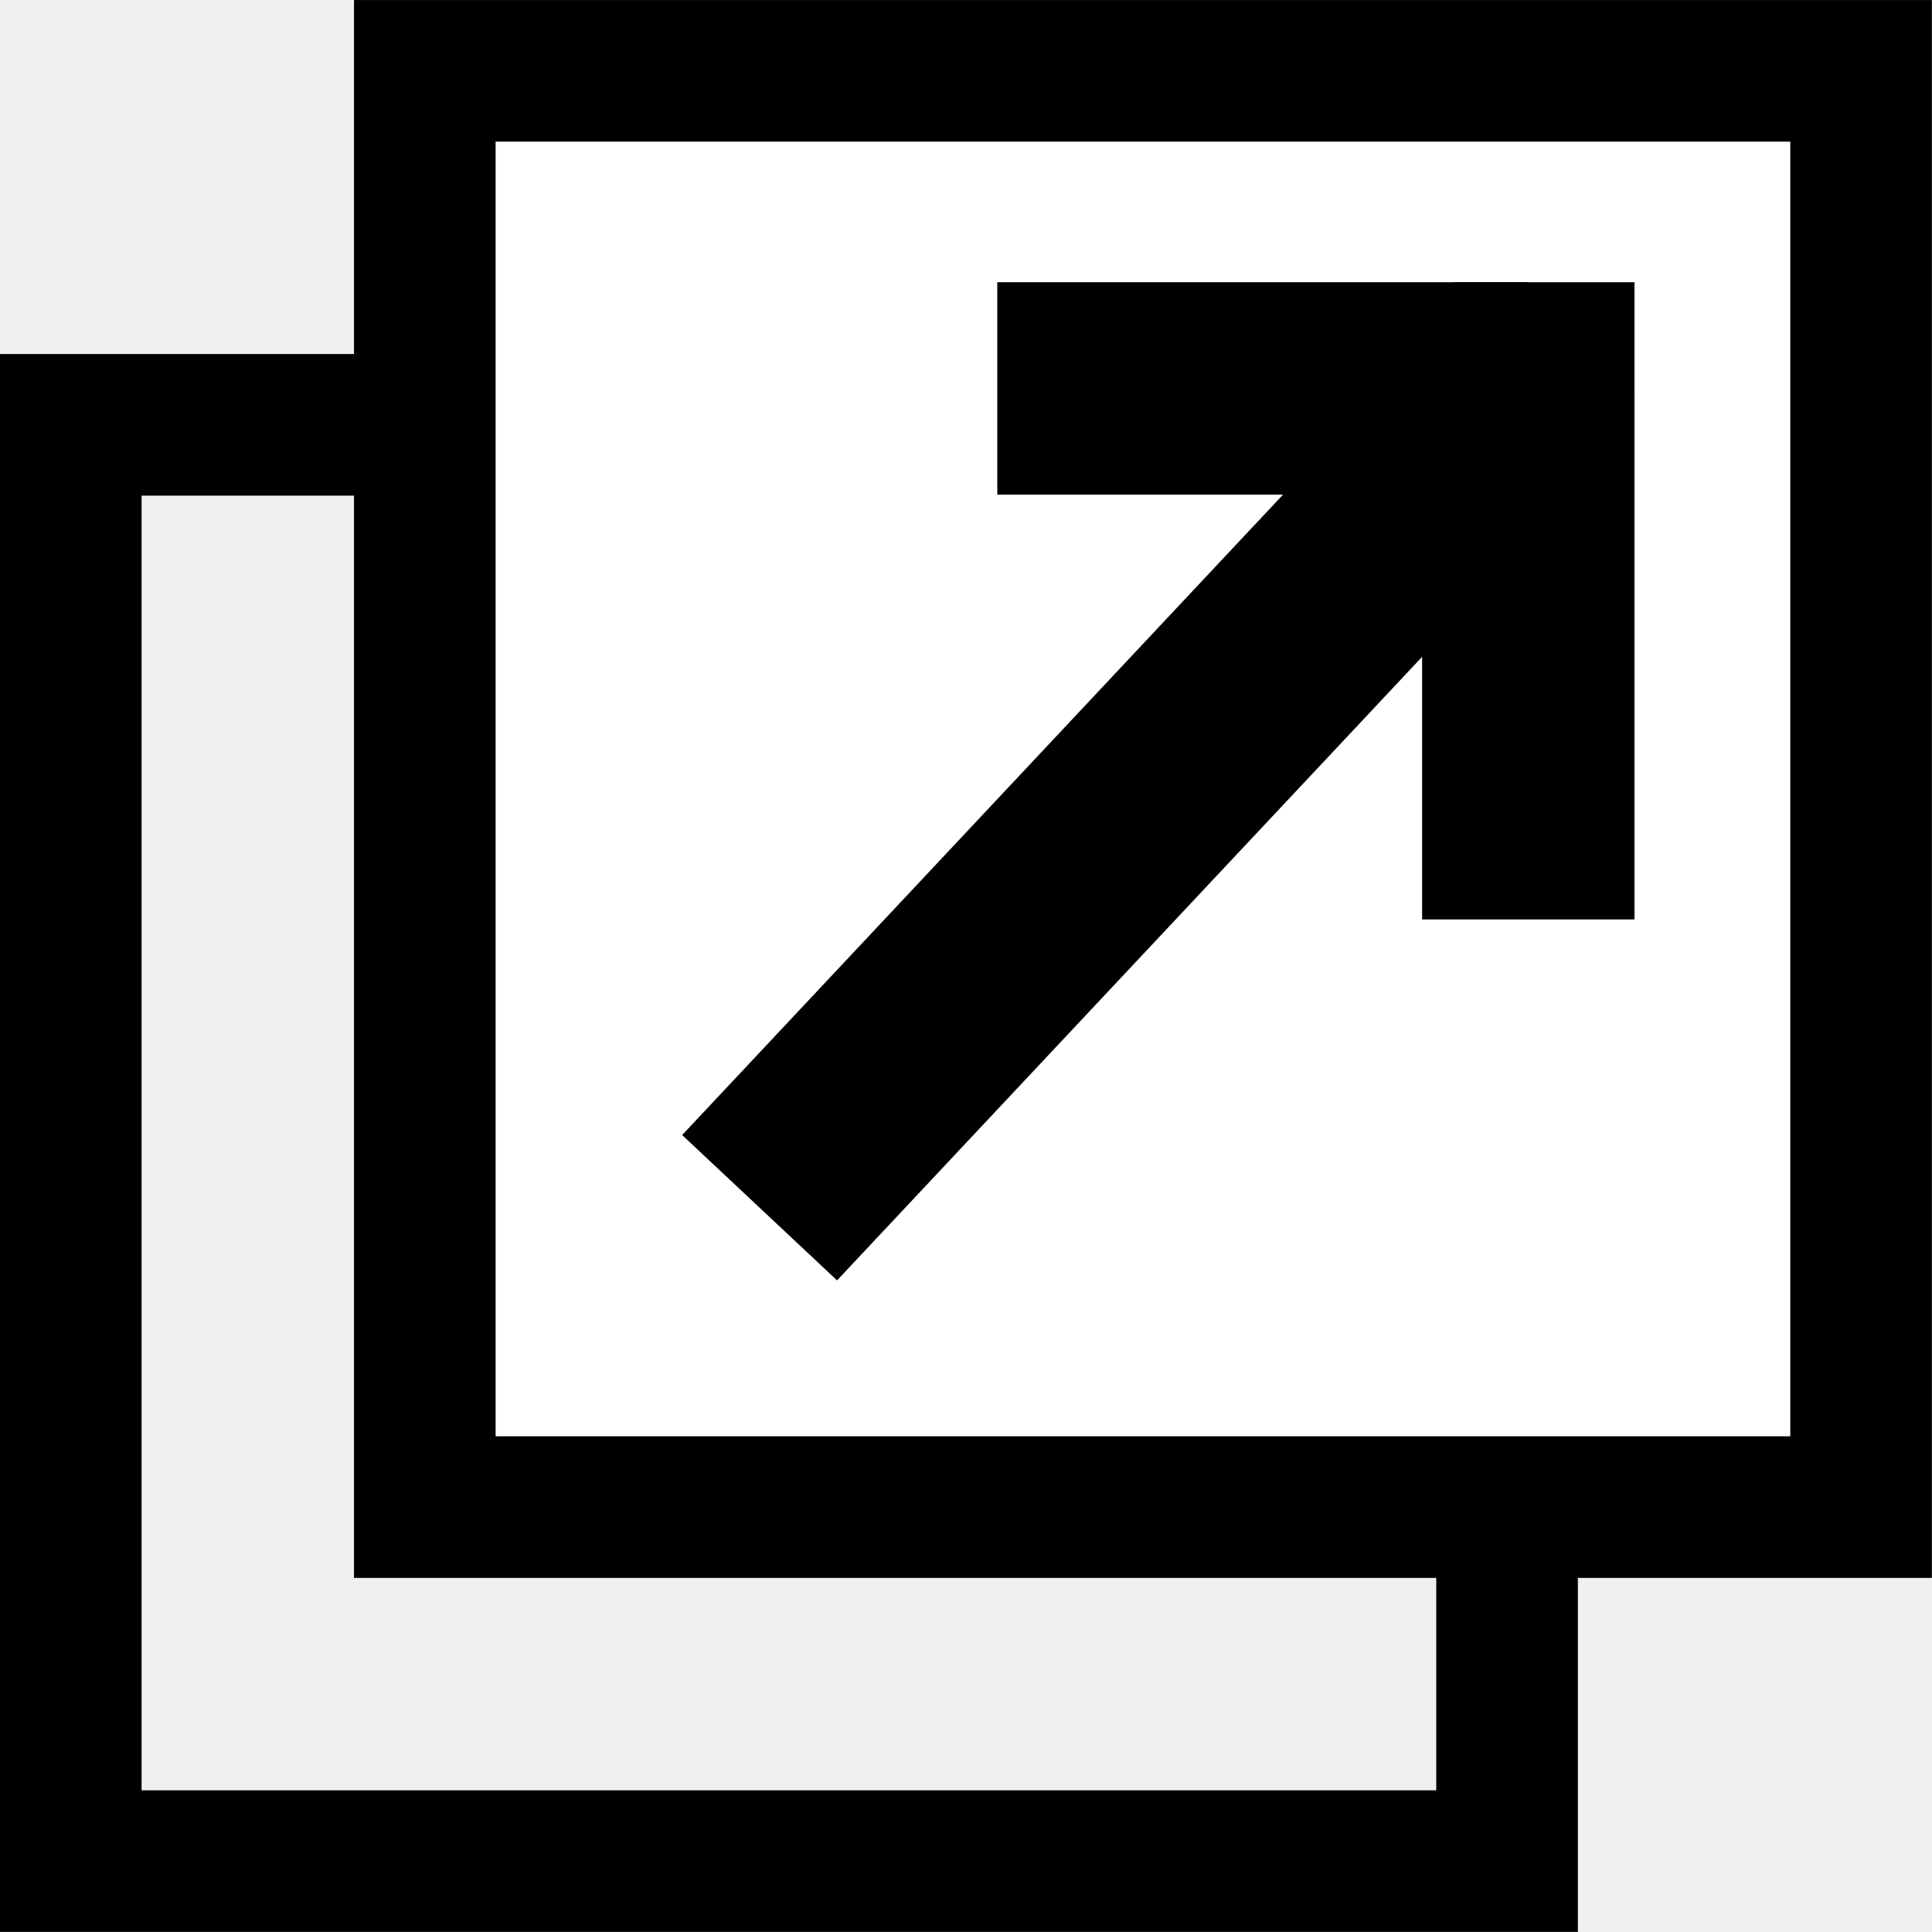
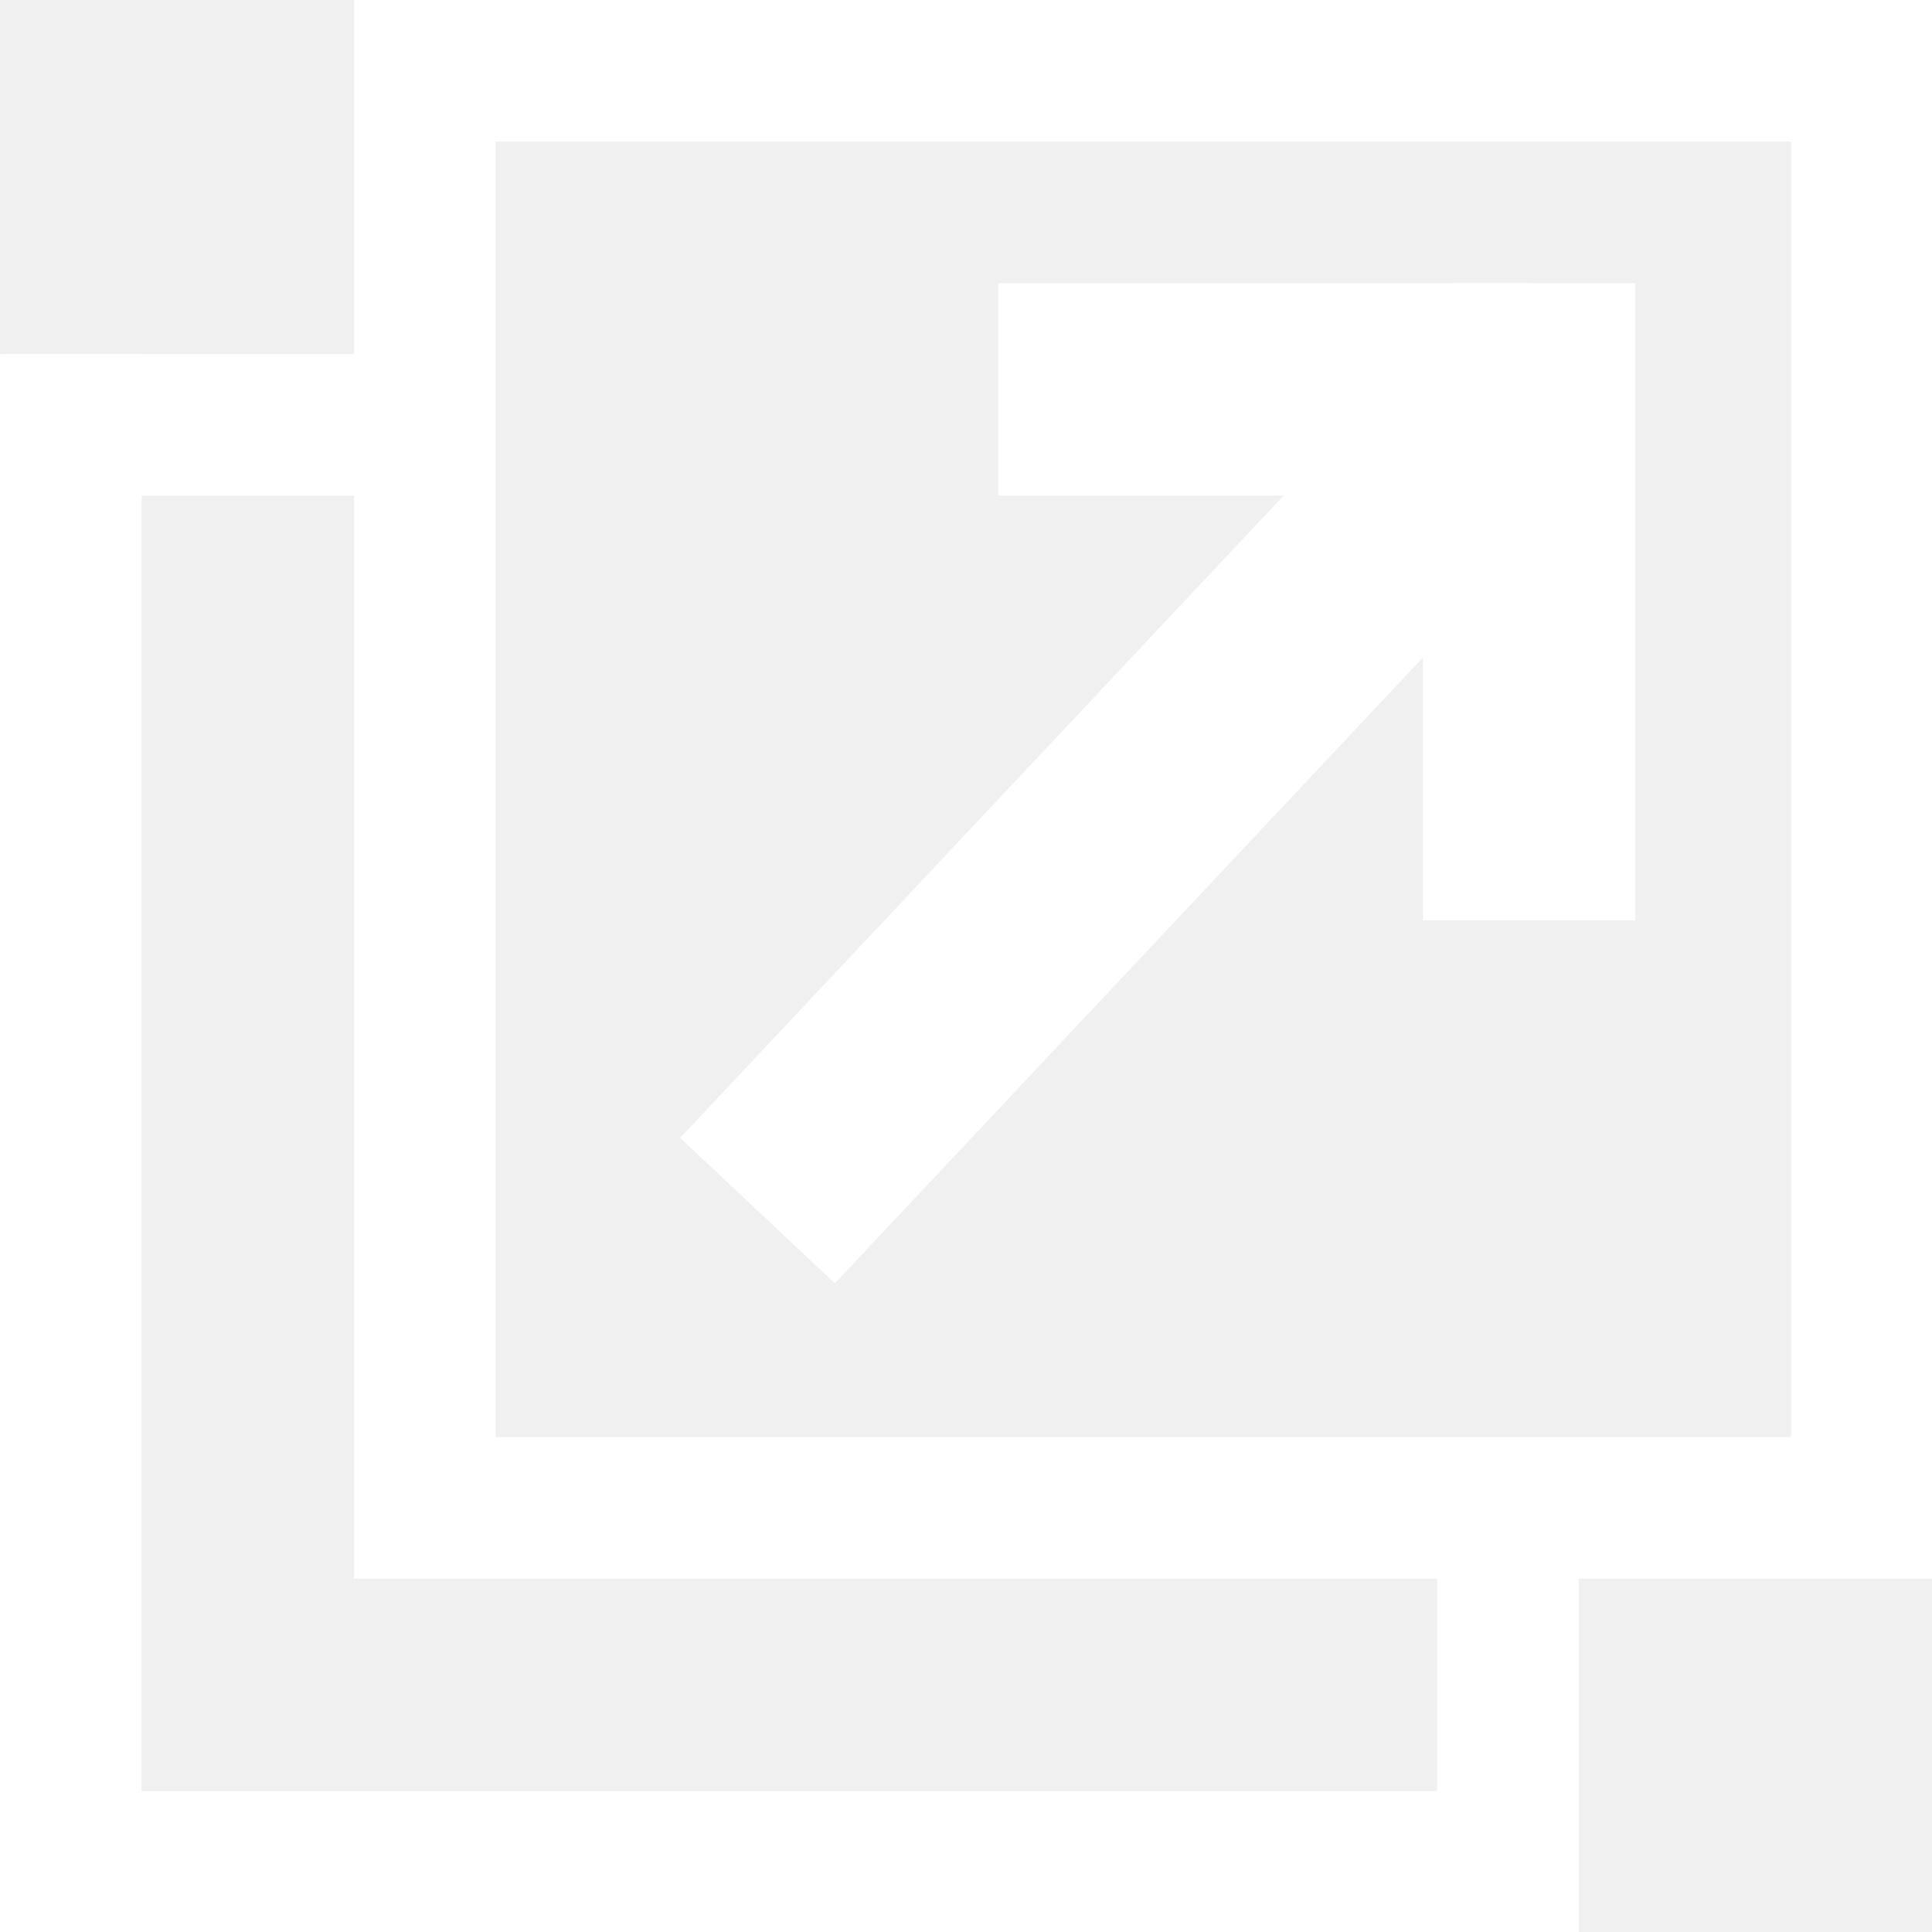
- <svg xmlns="http://www.w3.org/2000/svg" width="272.844" height="272.875" id="svg2" version="1.1">
-   <defs id="defs4" />
-   <g id="layer1" transform="translate(-92,-187.5)">
-     <rect style="fill:#f4d7d7;fill-opacity:0;stroke:#000000;stroke-width:20;stroke-miterlimit:4;stroke-opacity:1;stroke-dasharray:none" id="rect2985" width="202.857" height="202.857" x="102" y="247.505" />
-     <rect style="fill:#ffffff;fill-opacity:1;stroke:#000000;stroke-width:20;stroke-miterlimit:4;stroke-opacity:1;stroke-dasharray:none" id="rect2985-8" width="202.857" height="202.857" x="152" y="197.505" />
-     <path style="fill:none;stroke:#000000;stroke-width:30;stroke-linecap:butt;stroke-linejoin:bevel;stroke-miterlimit:4;stroke-opacity:1;stroke-dasharray:none" d="m 199.286,358.076 108.571,-115.714 0,75 -1.4e-4,-75 -75,0" id="path3812" />
-     <rect style="fill:#000000;fill-opacity:1;stroke:#ffffff;stroke-width:0;stroke-linecap:butt;stroke-linejoin:bevel;stroke-miterlimit:4;stroke-opacity:1;stroke-dasharray:none" id="rect3840" width="25.589" height="15.347" x="297.266" y="227.365" />
-   </g>
+ <svg xmlns="http://www.w3.org/2000/svg" width="272.8" height="272.9">
+   <path fill="none" stroke="#fff" stroke-width="20" d="M60 10h203v203H60z" />
+   <path d="M107 171L216 55v75-75h-75" fill="none" stroke="#fff" stroke-width="30" stroke-linejoin="bevel" />
+   <path fill="#fff" d="M205 40h26v15h-26z" />
+   <path d="M10 50v223" fill="#fff" stroke="#fff" stroke-width="20" />
+   <path d="M10 263h213M1 60h60M213 220v46" fill="#fff" stroke="#fff" stroke-width="20" />
</svg>
